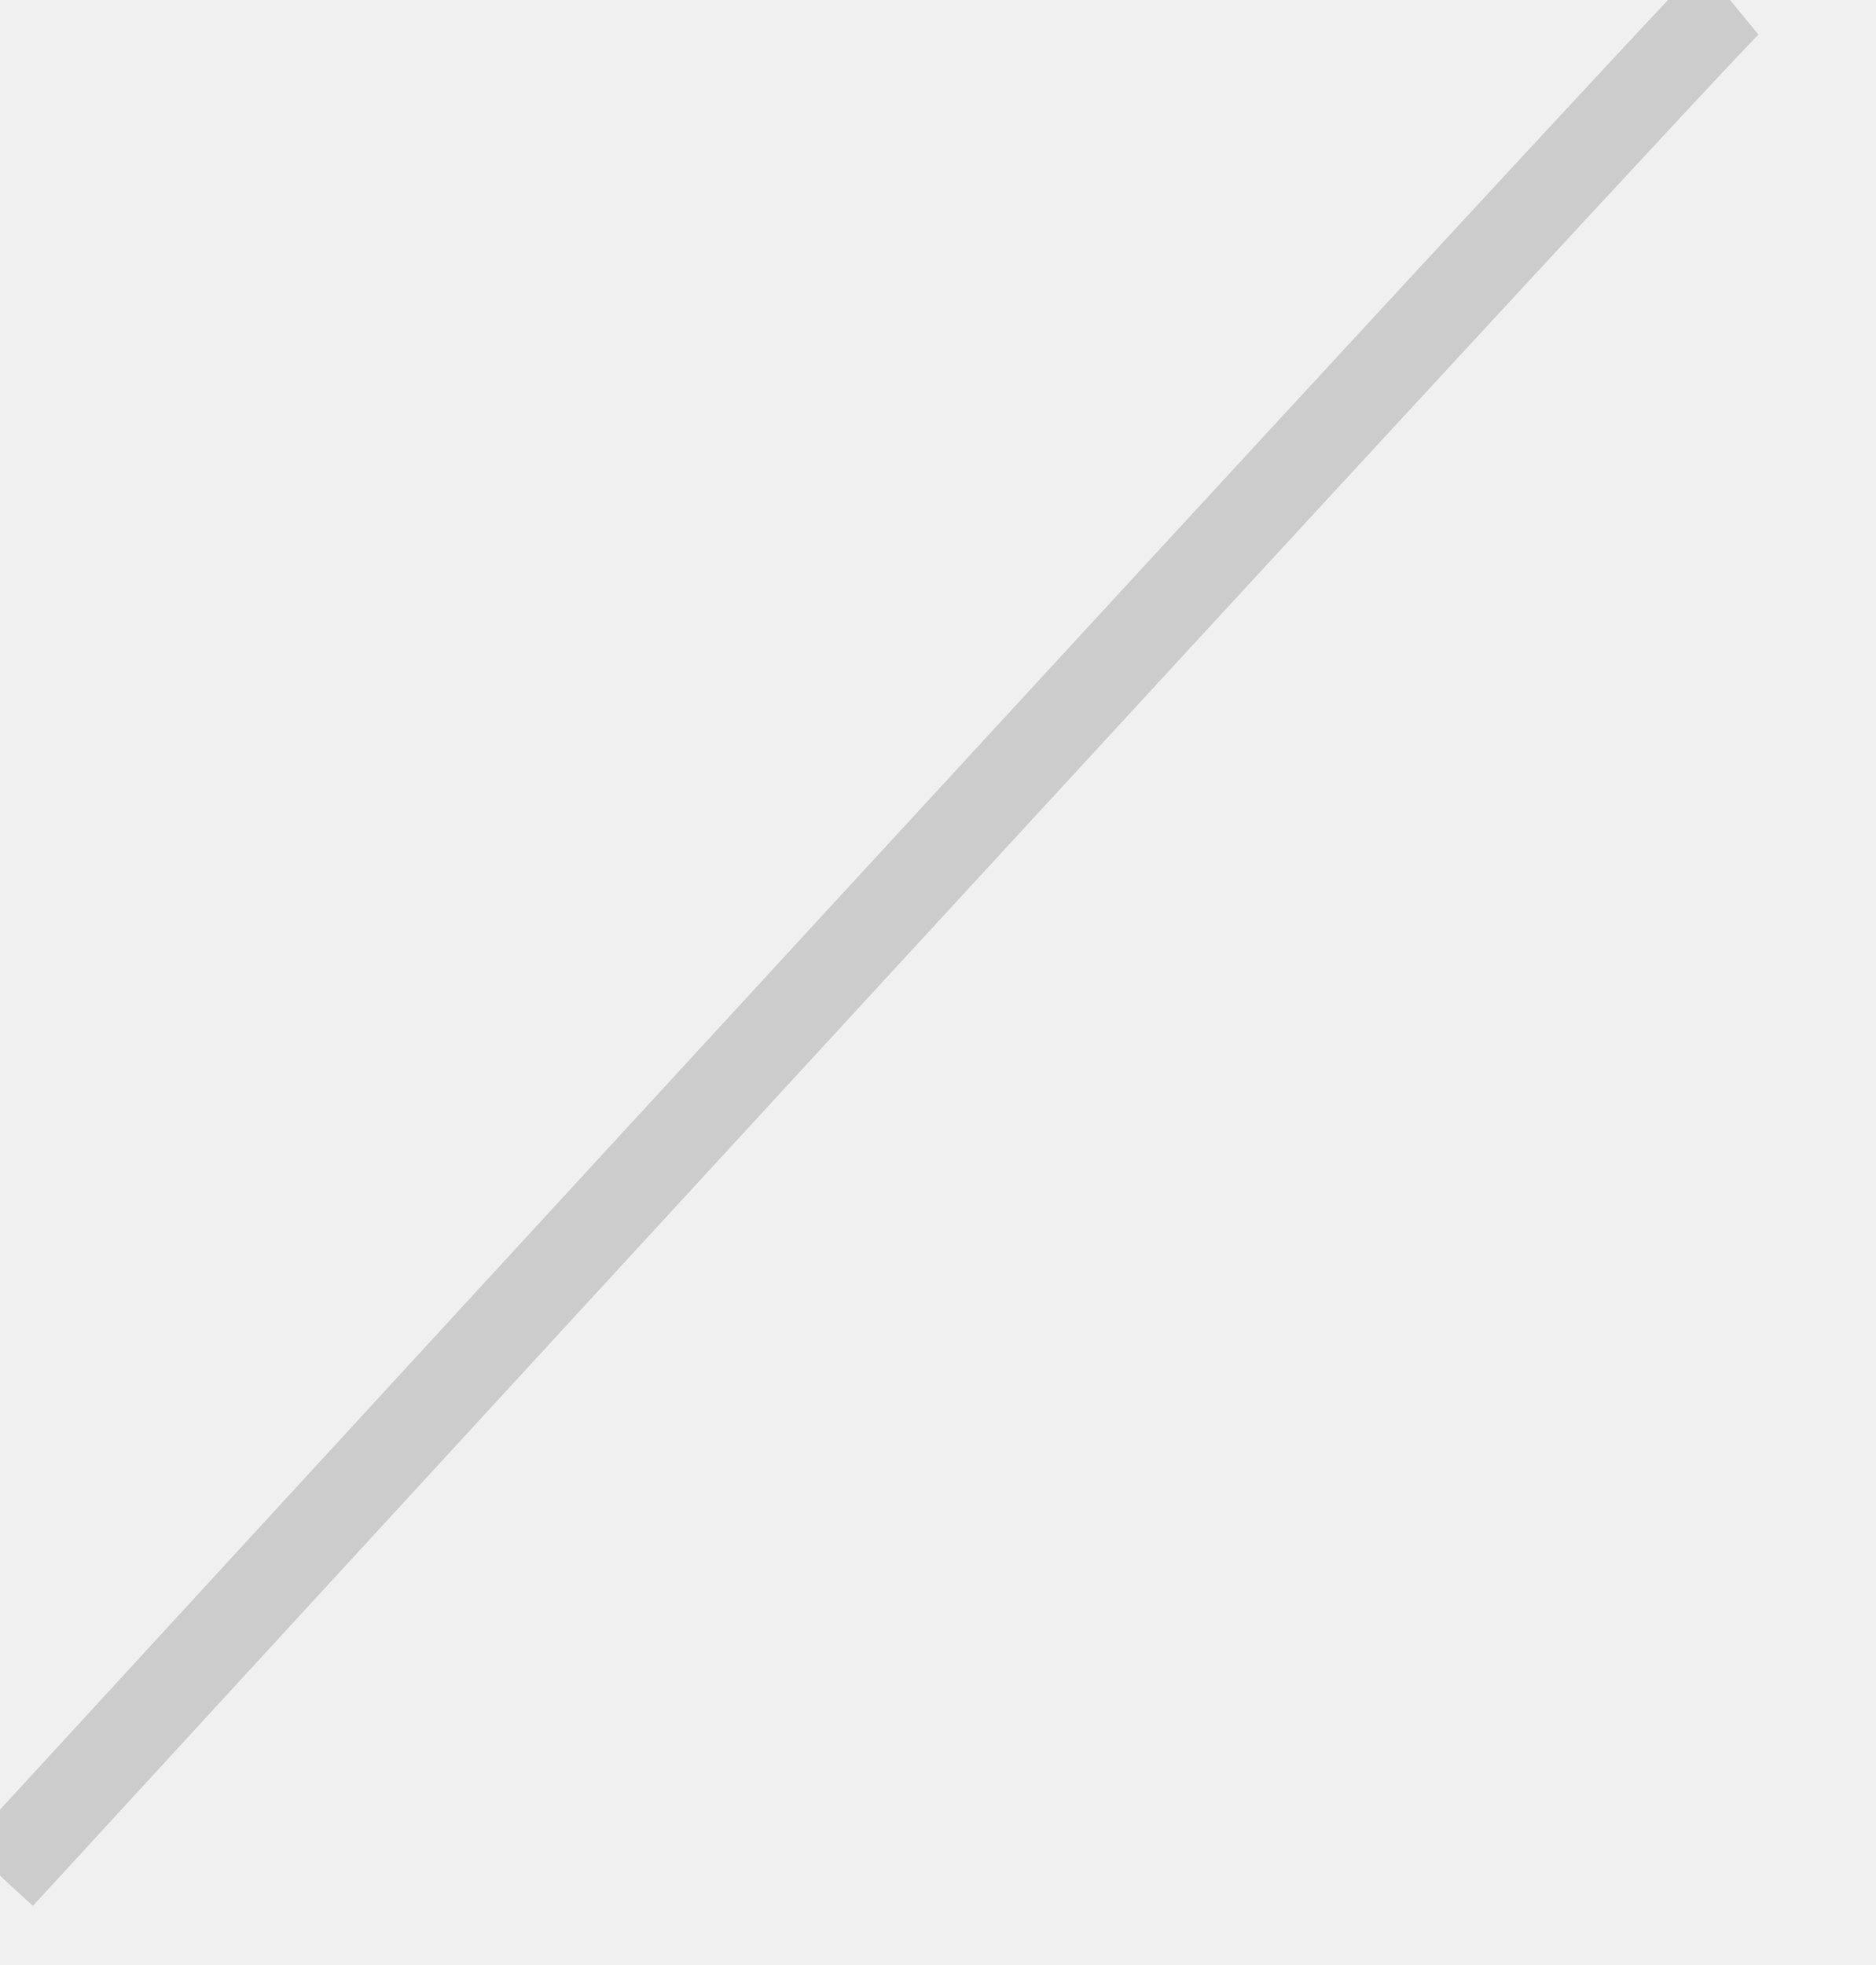
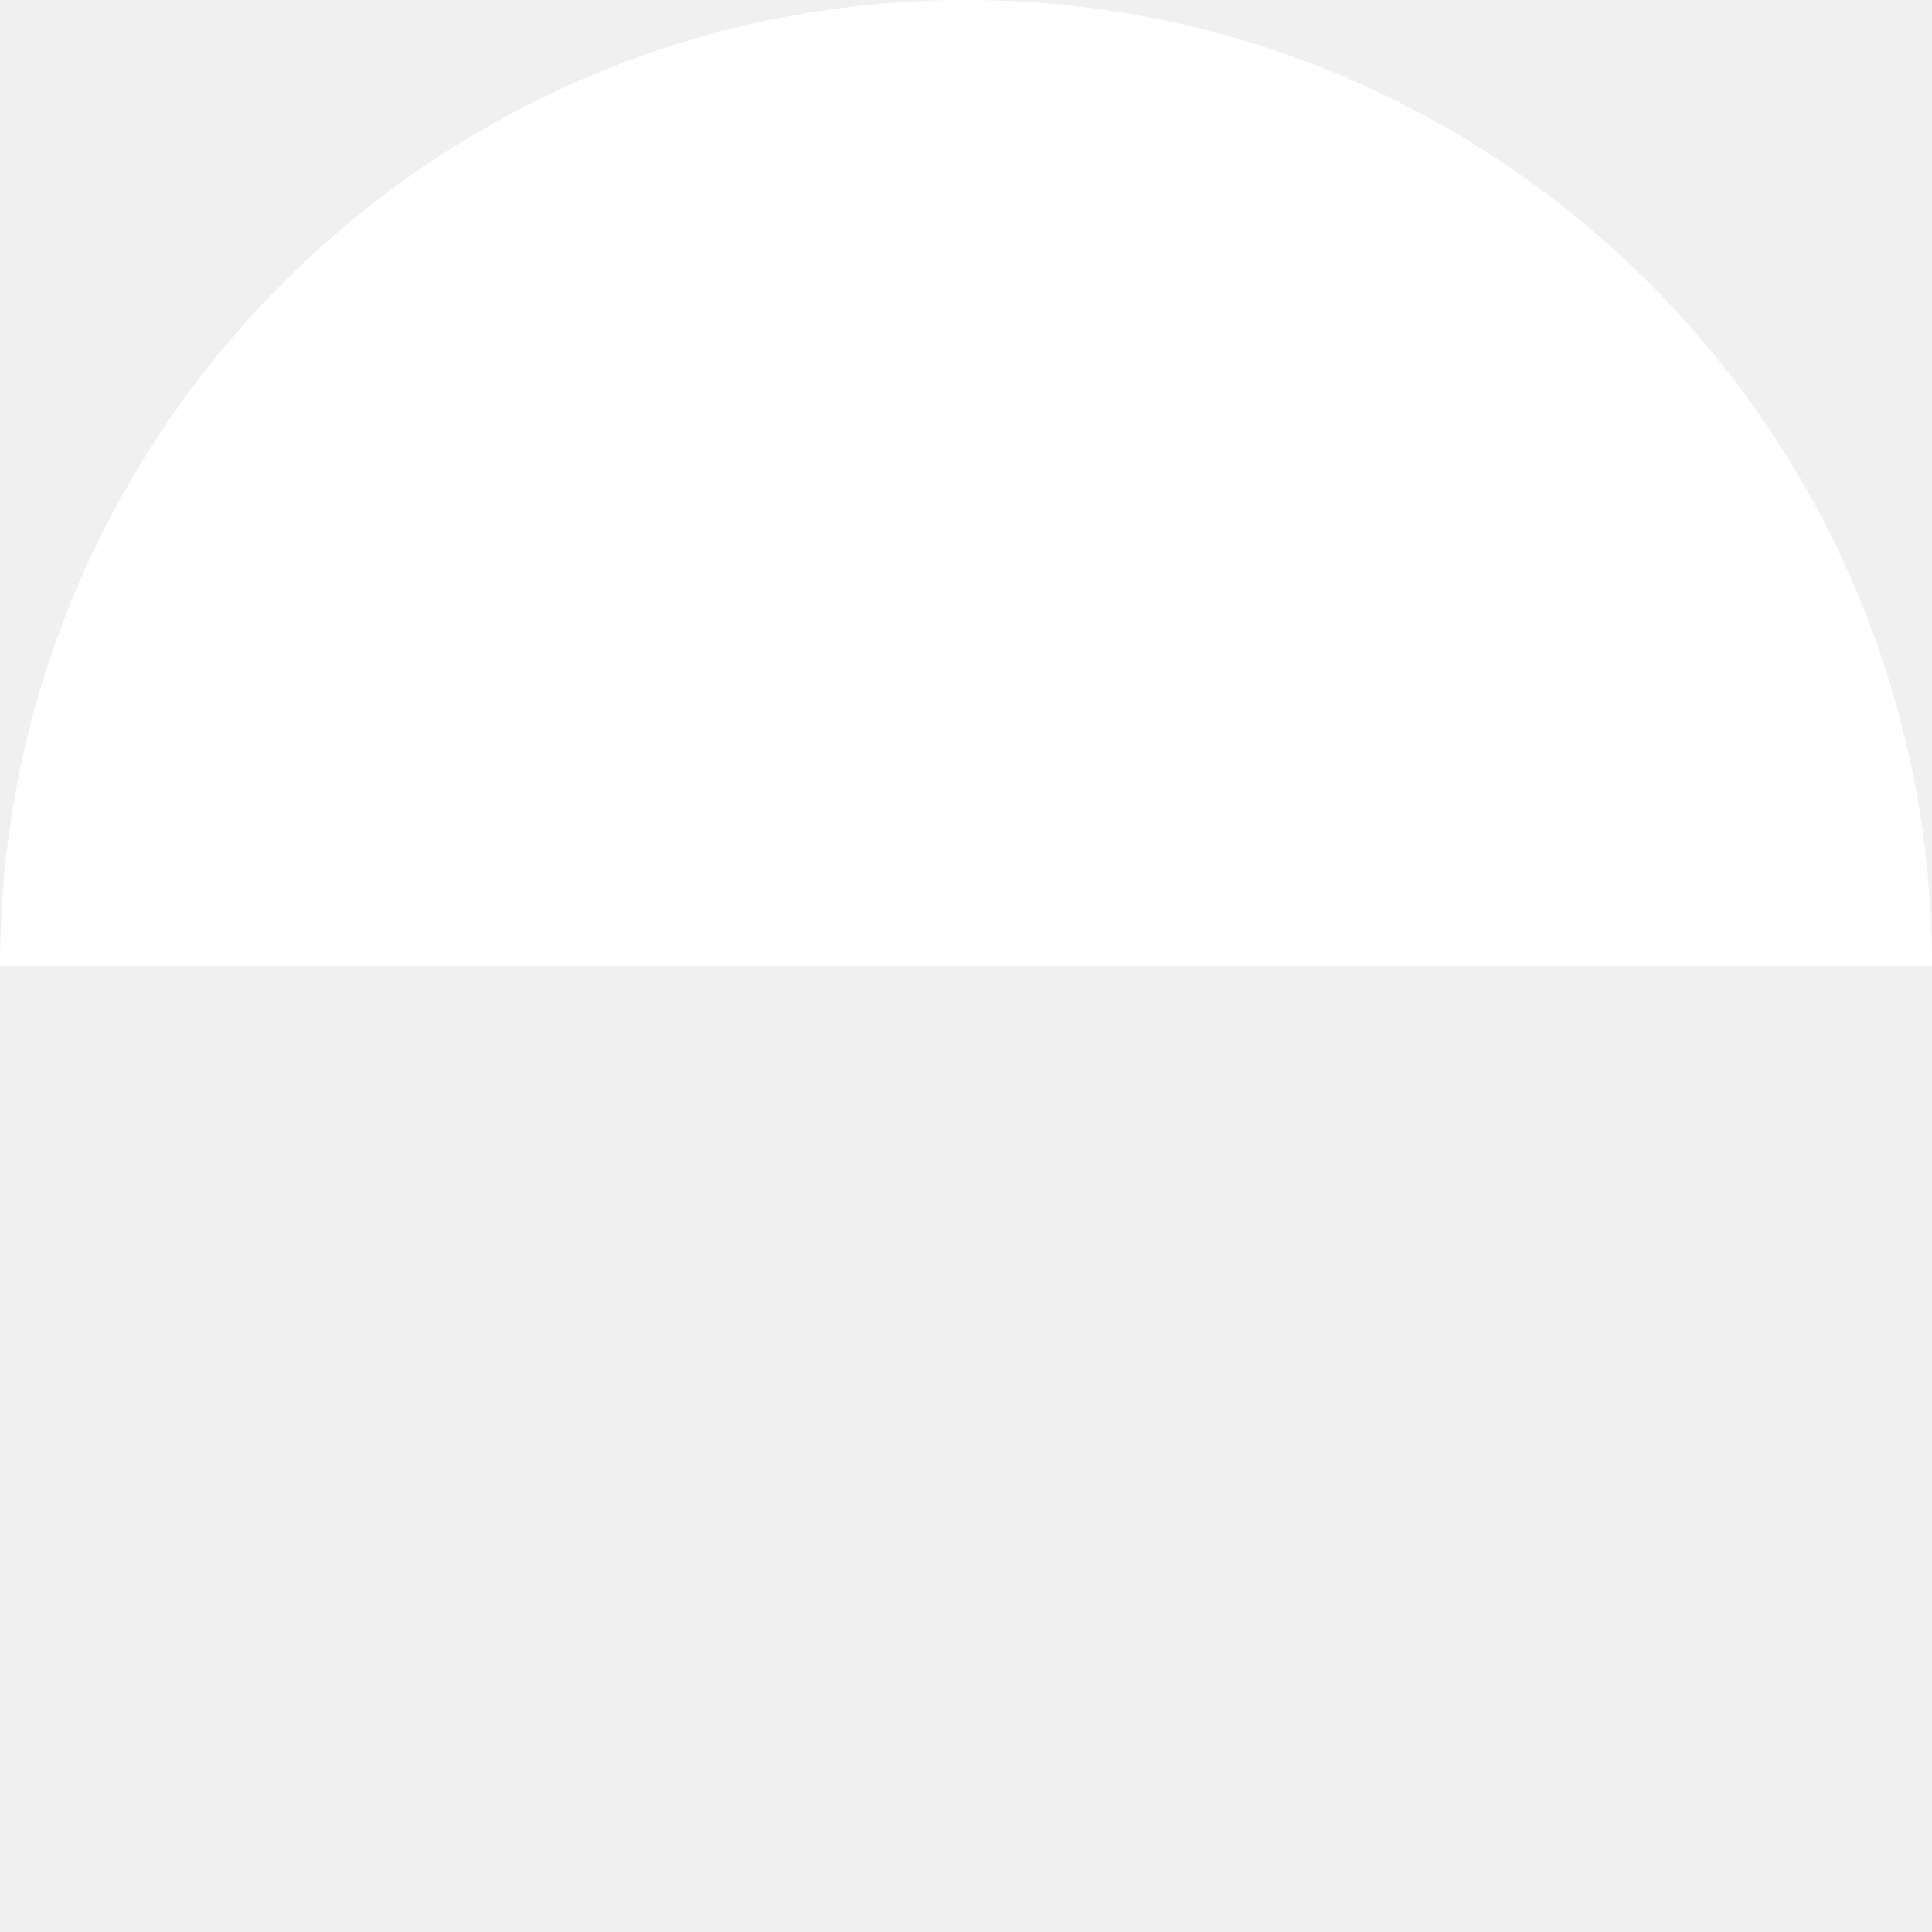
- <svg xmlns="http://www.w3.org/2000/svg" version="1.1" width="21px" height="22px">
-   <g transform="matrix(1 0 0 1 -928 -854 )">
-     <path d="M 19.371 0  C 19.051 0.263  0 21  0 21  " stroke-width="1" stroke="#cccccc" fill="none" transform="matrix(1 0 0 1 928 854 )" />
+ <svg xmlns="http://www.w3.org/2000/svg" version="1.1" width="284px" height="284px">
+   <g transform="matrix(1 0 0 1 -74 -31 )">
+     <path d="M 216 31  C 294.424 31  358 94.576  358 173  L 216 173  L 74 173  C 74 94.576  137.576 31  216 31  Z " fill-rule="nonzero" fill="#ffffff" stroke="none" />
  </g>
</svg>
